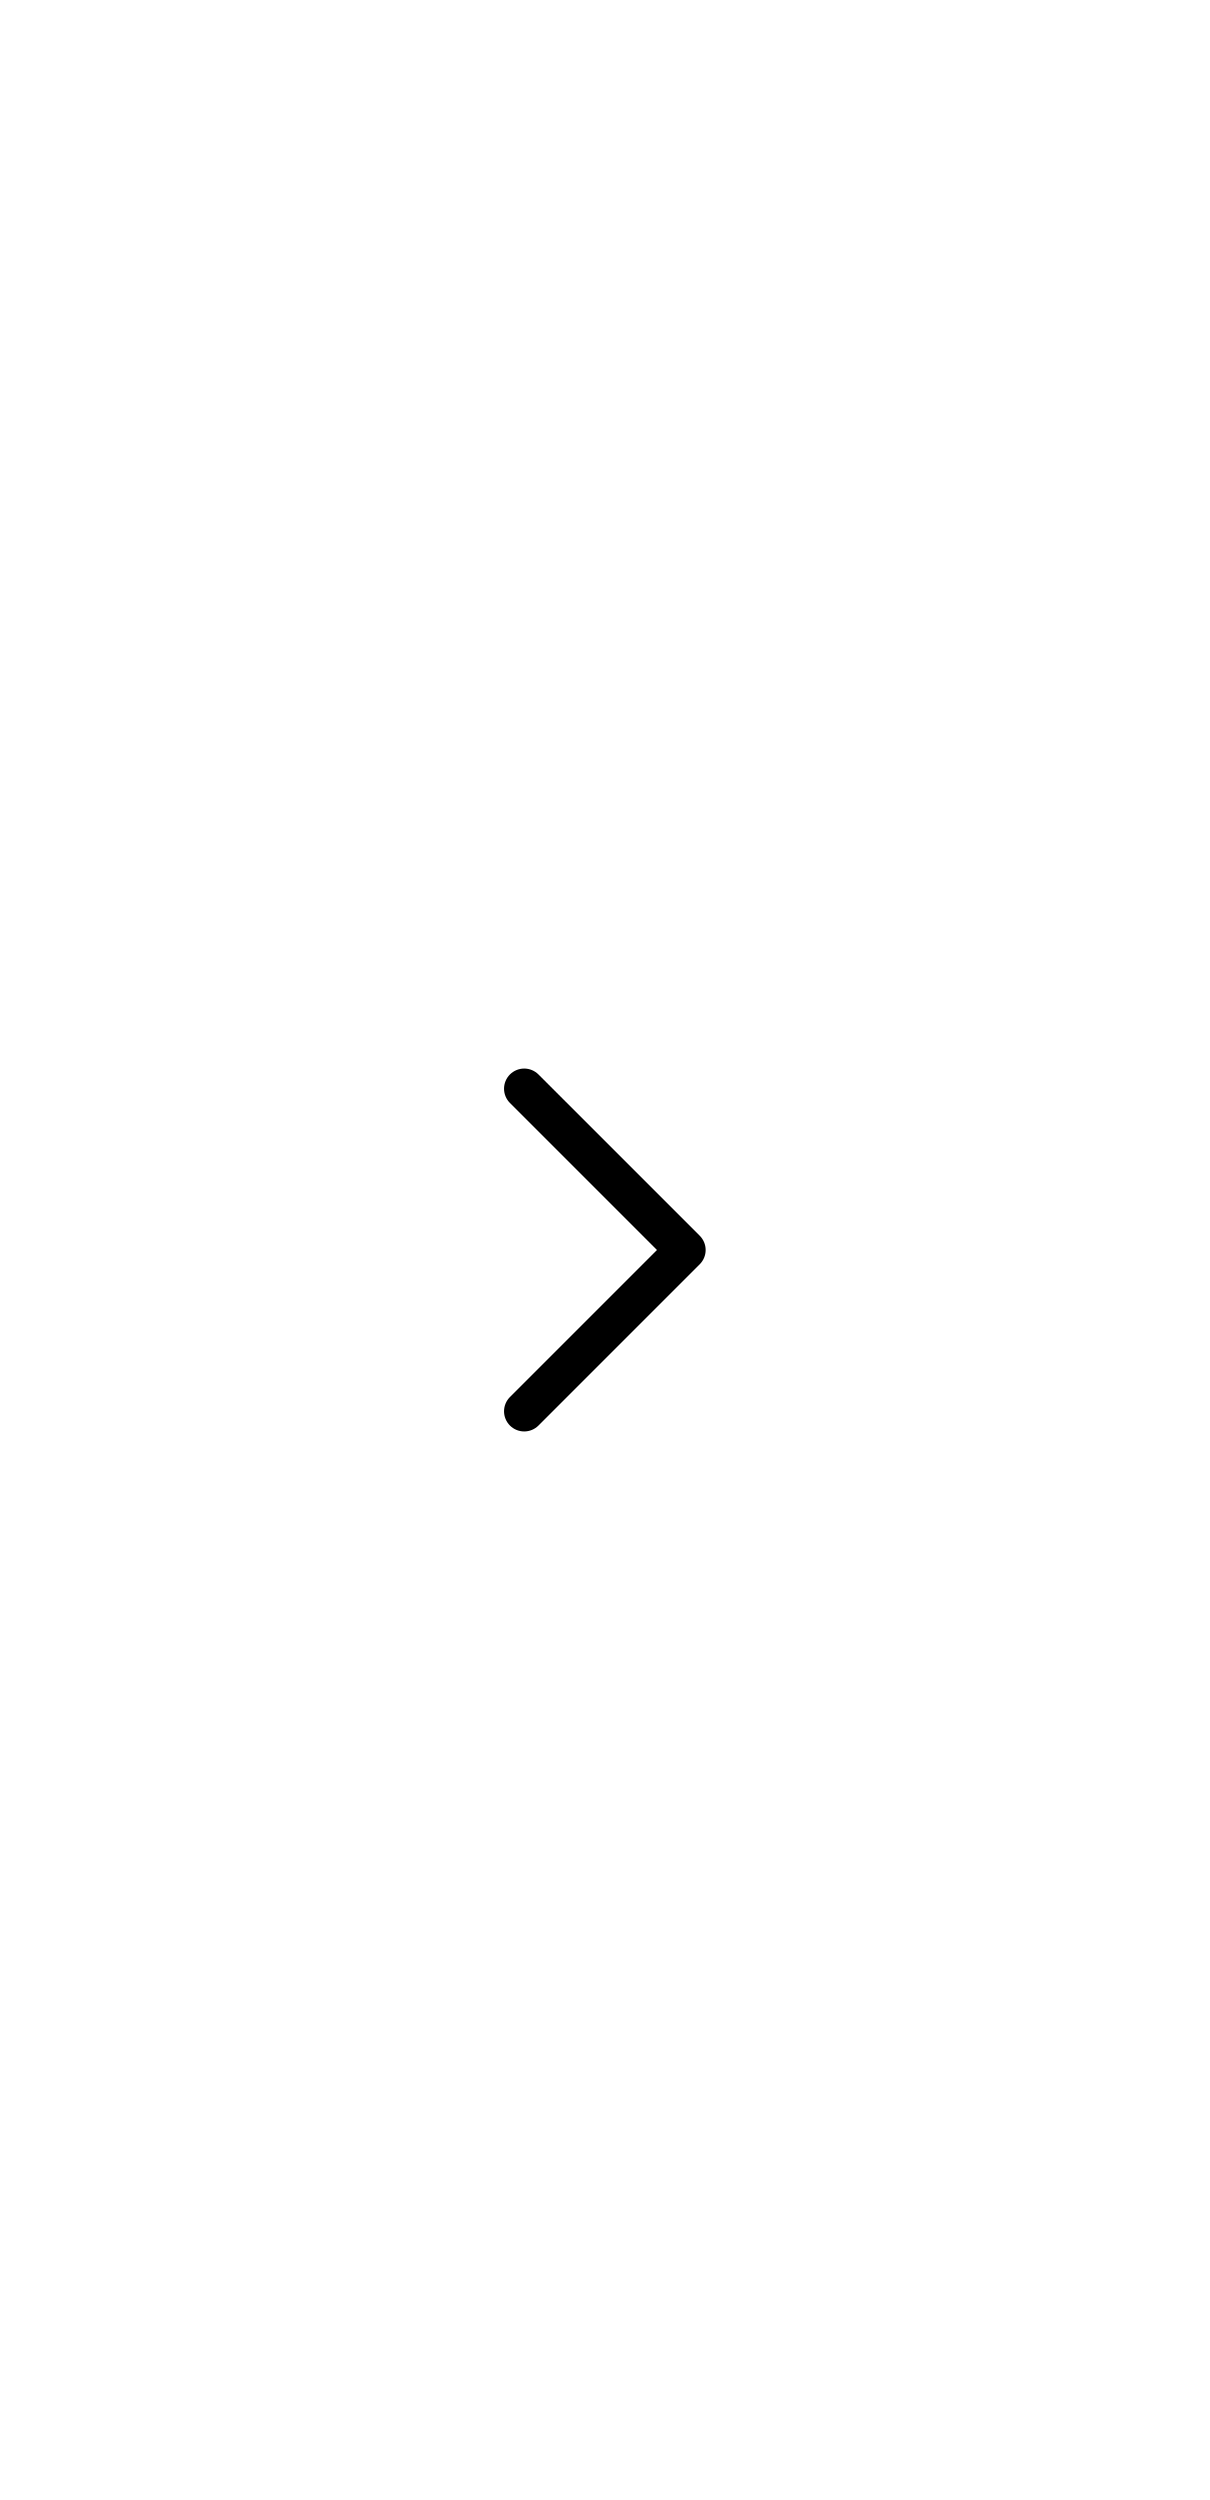
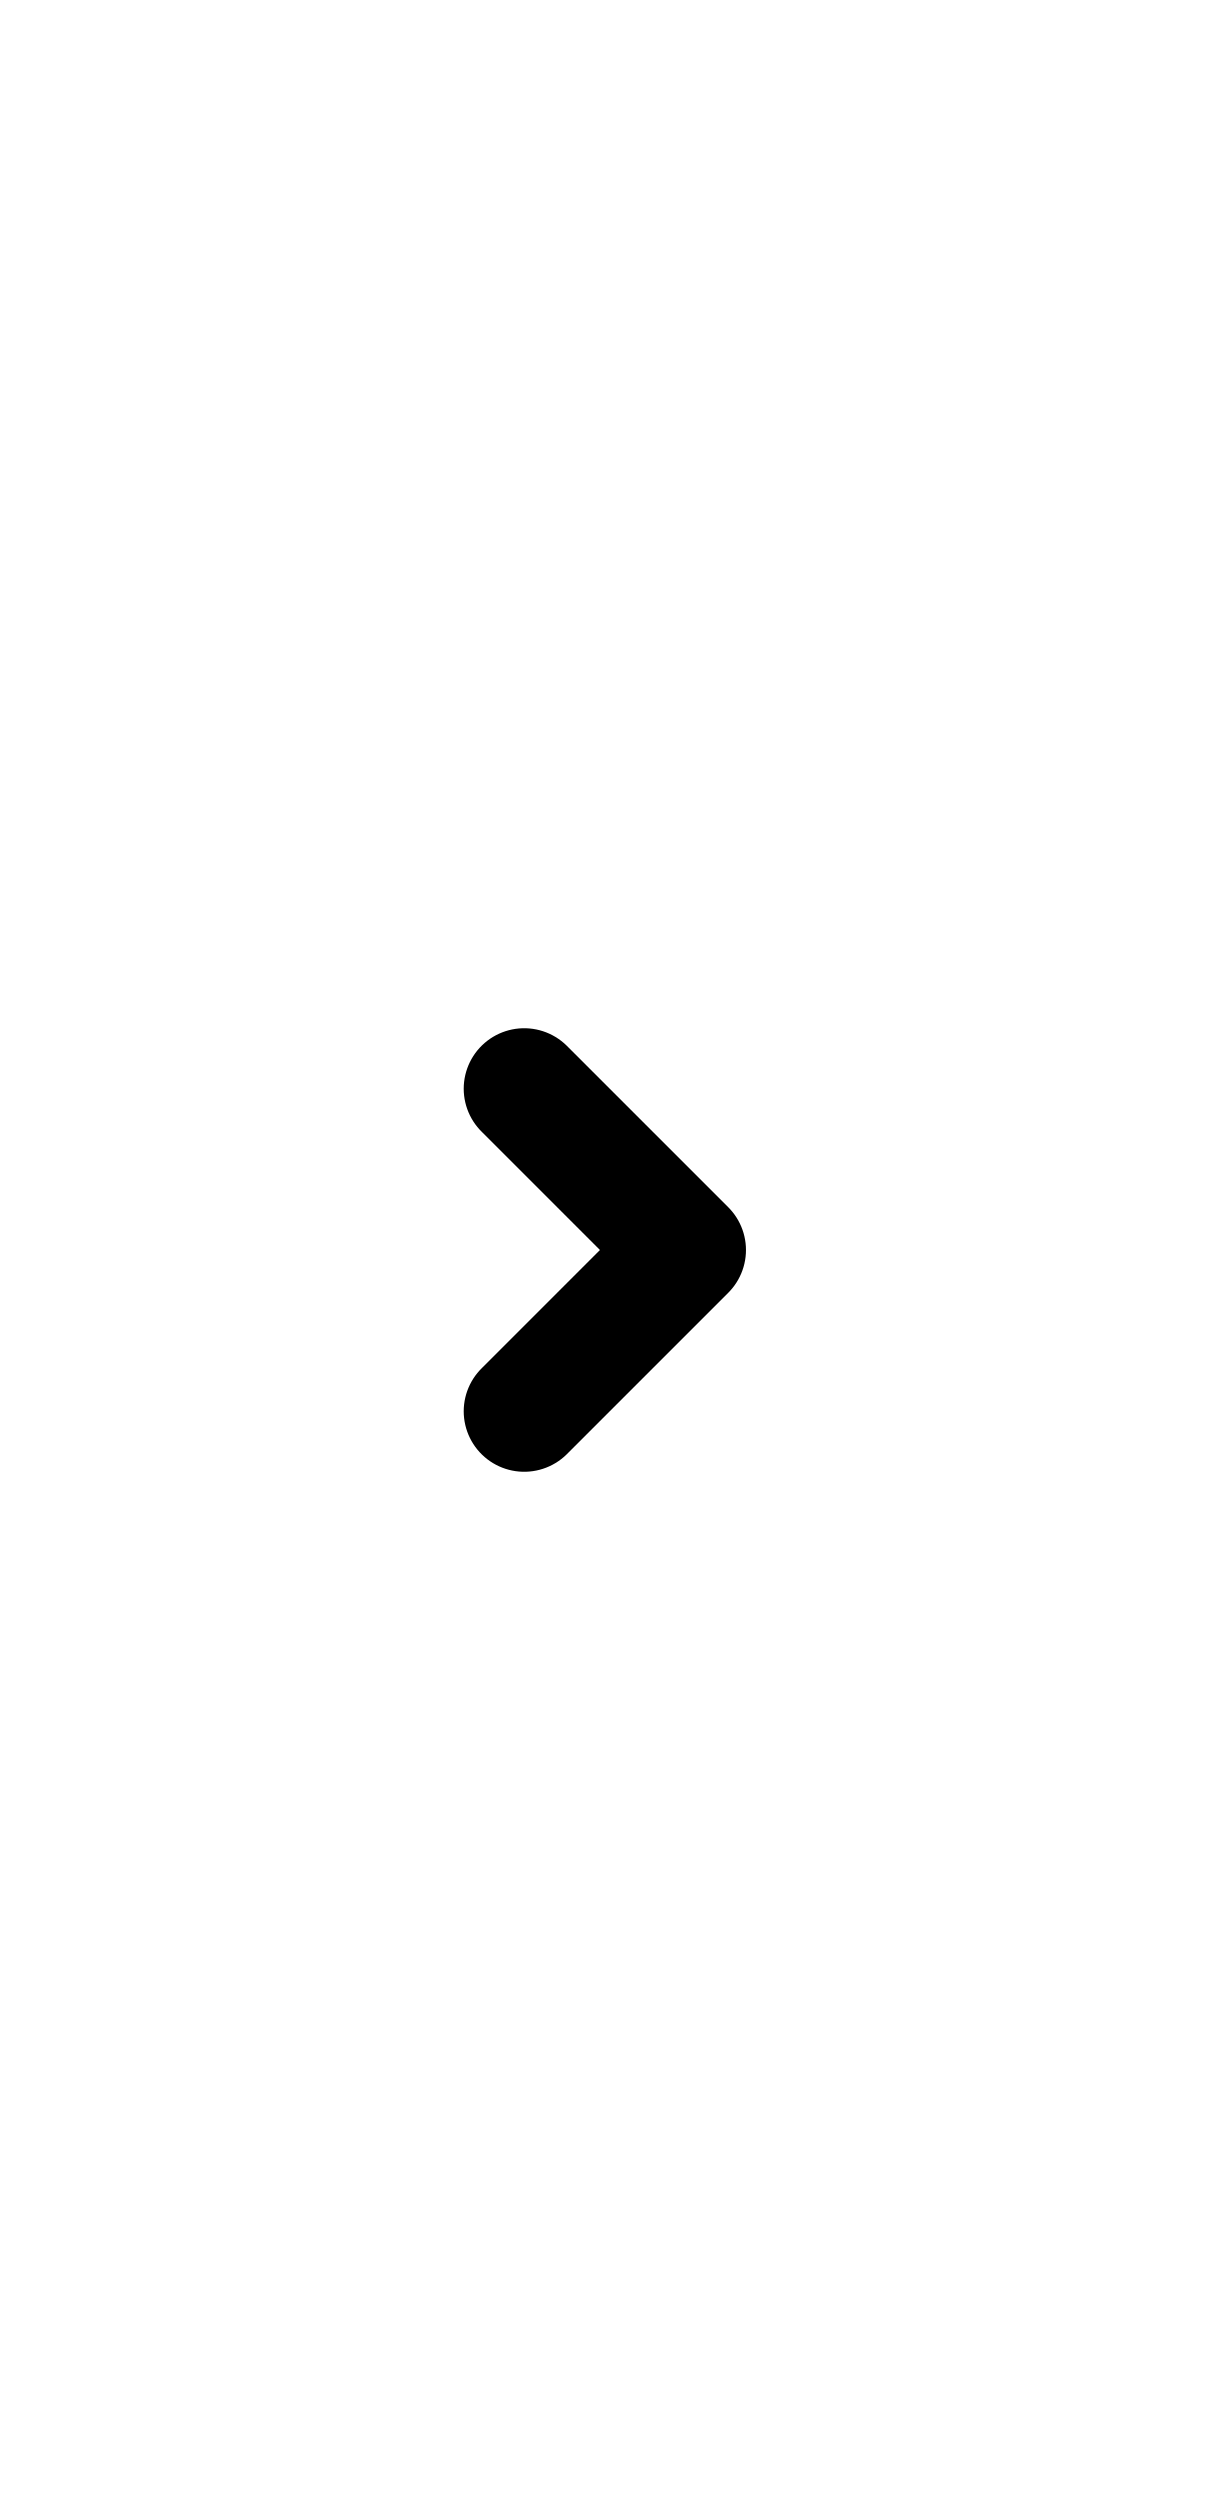
<svg xmlns="http://www.w3.org/2000/svg" width="60" height="124" viewBox="0 0 60 124" fill="none">
-   <path d="M26 54L34 62L26 70" stroke="black" stroke-width="2" stroke-linecap="round" stroke-linejoin="round" />
+   <path d="M26 54L34 62L26 70" stroke="black" stroke-width="6" stroke-linecap="round" stroke-linejoin="round" />
</svg>
